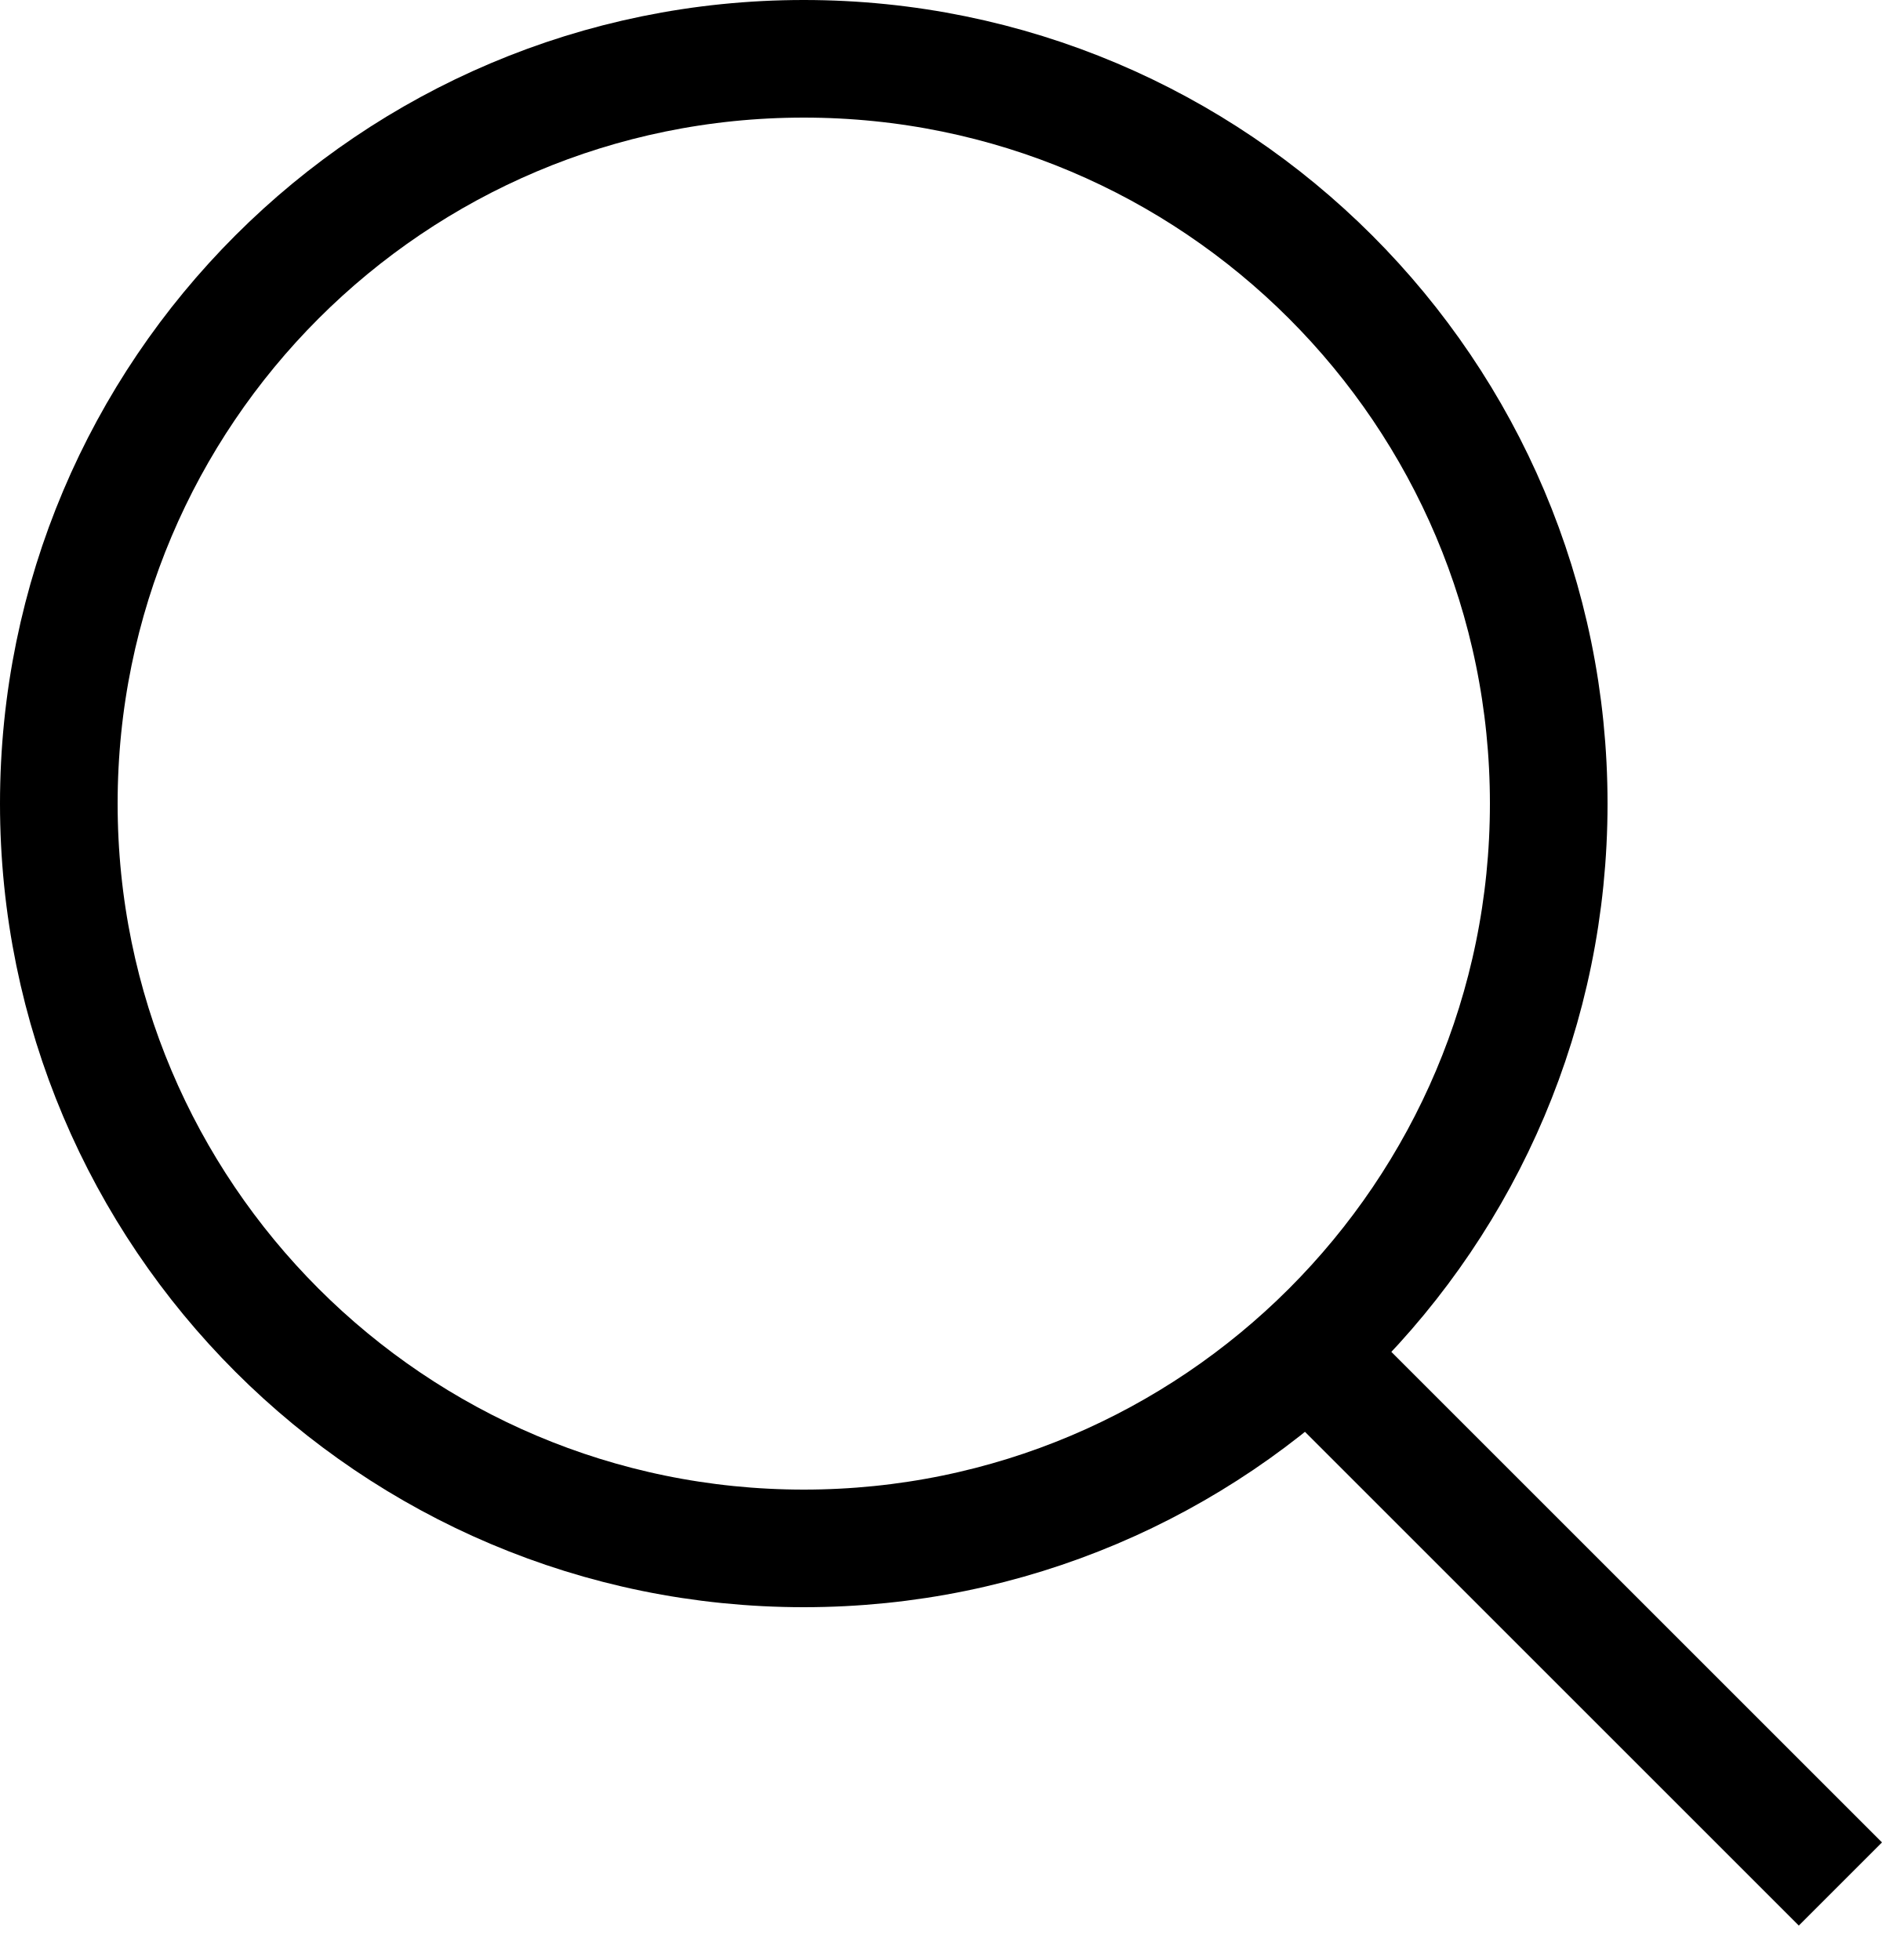
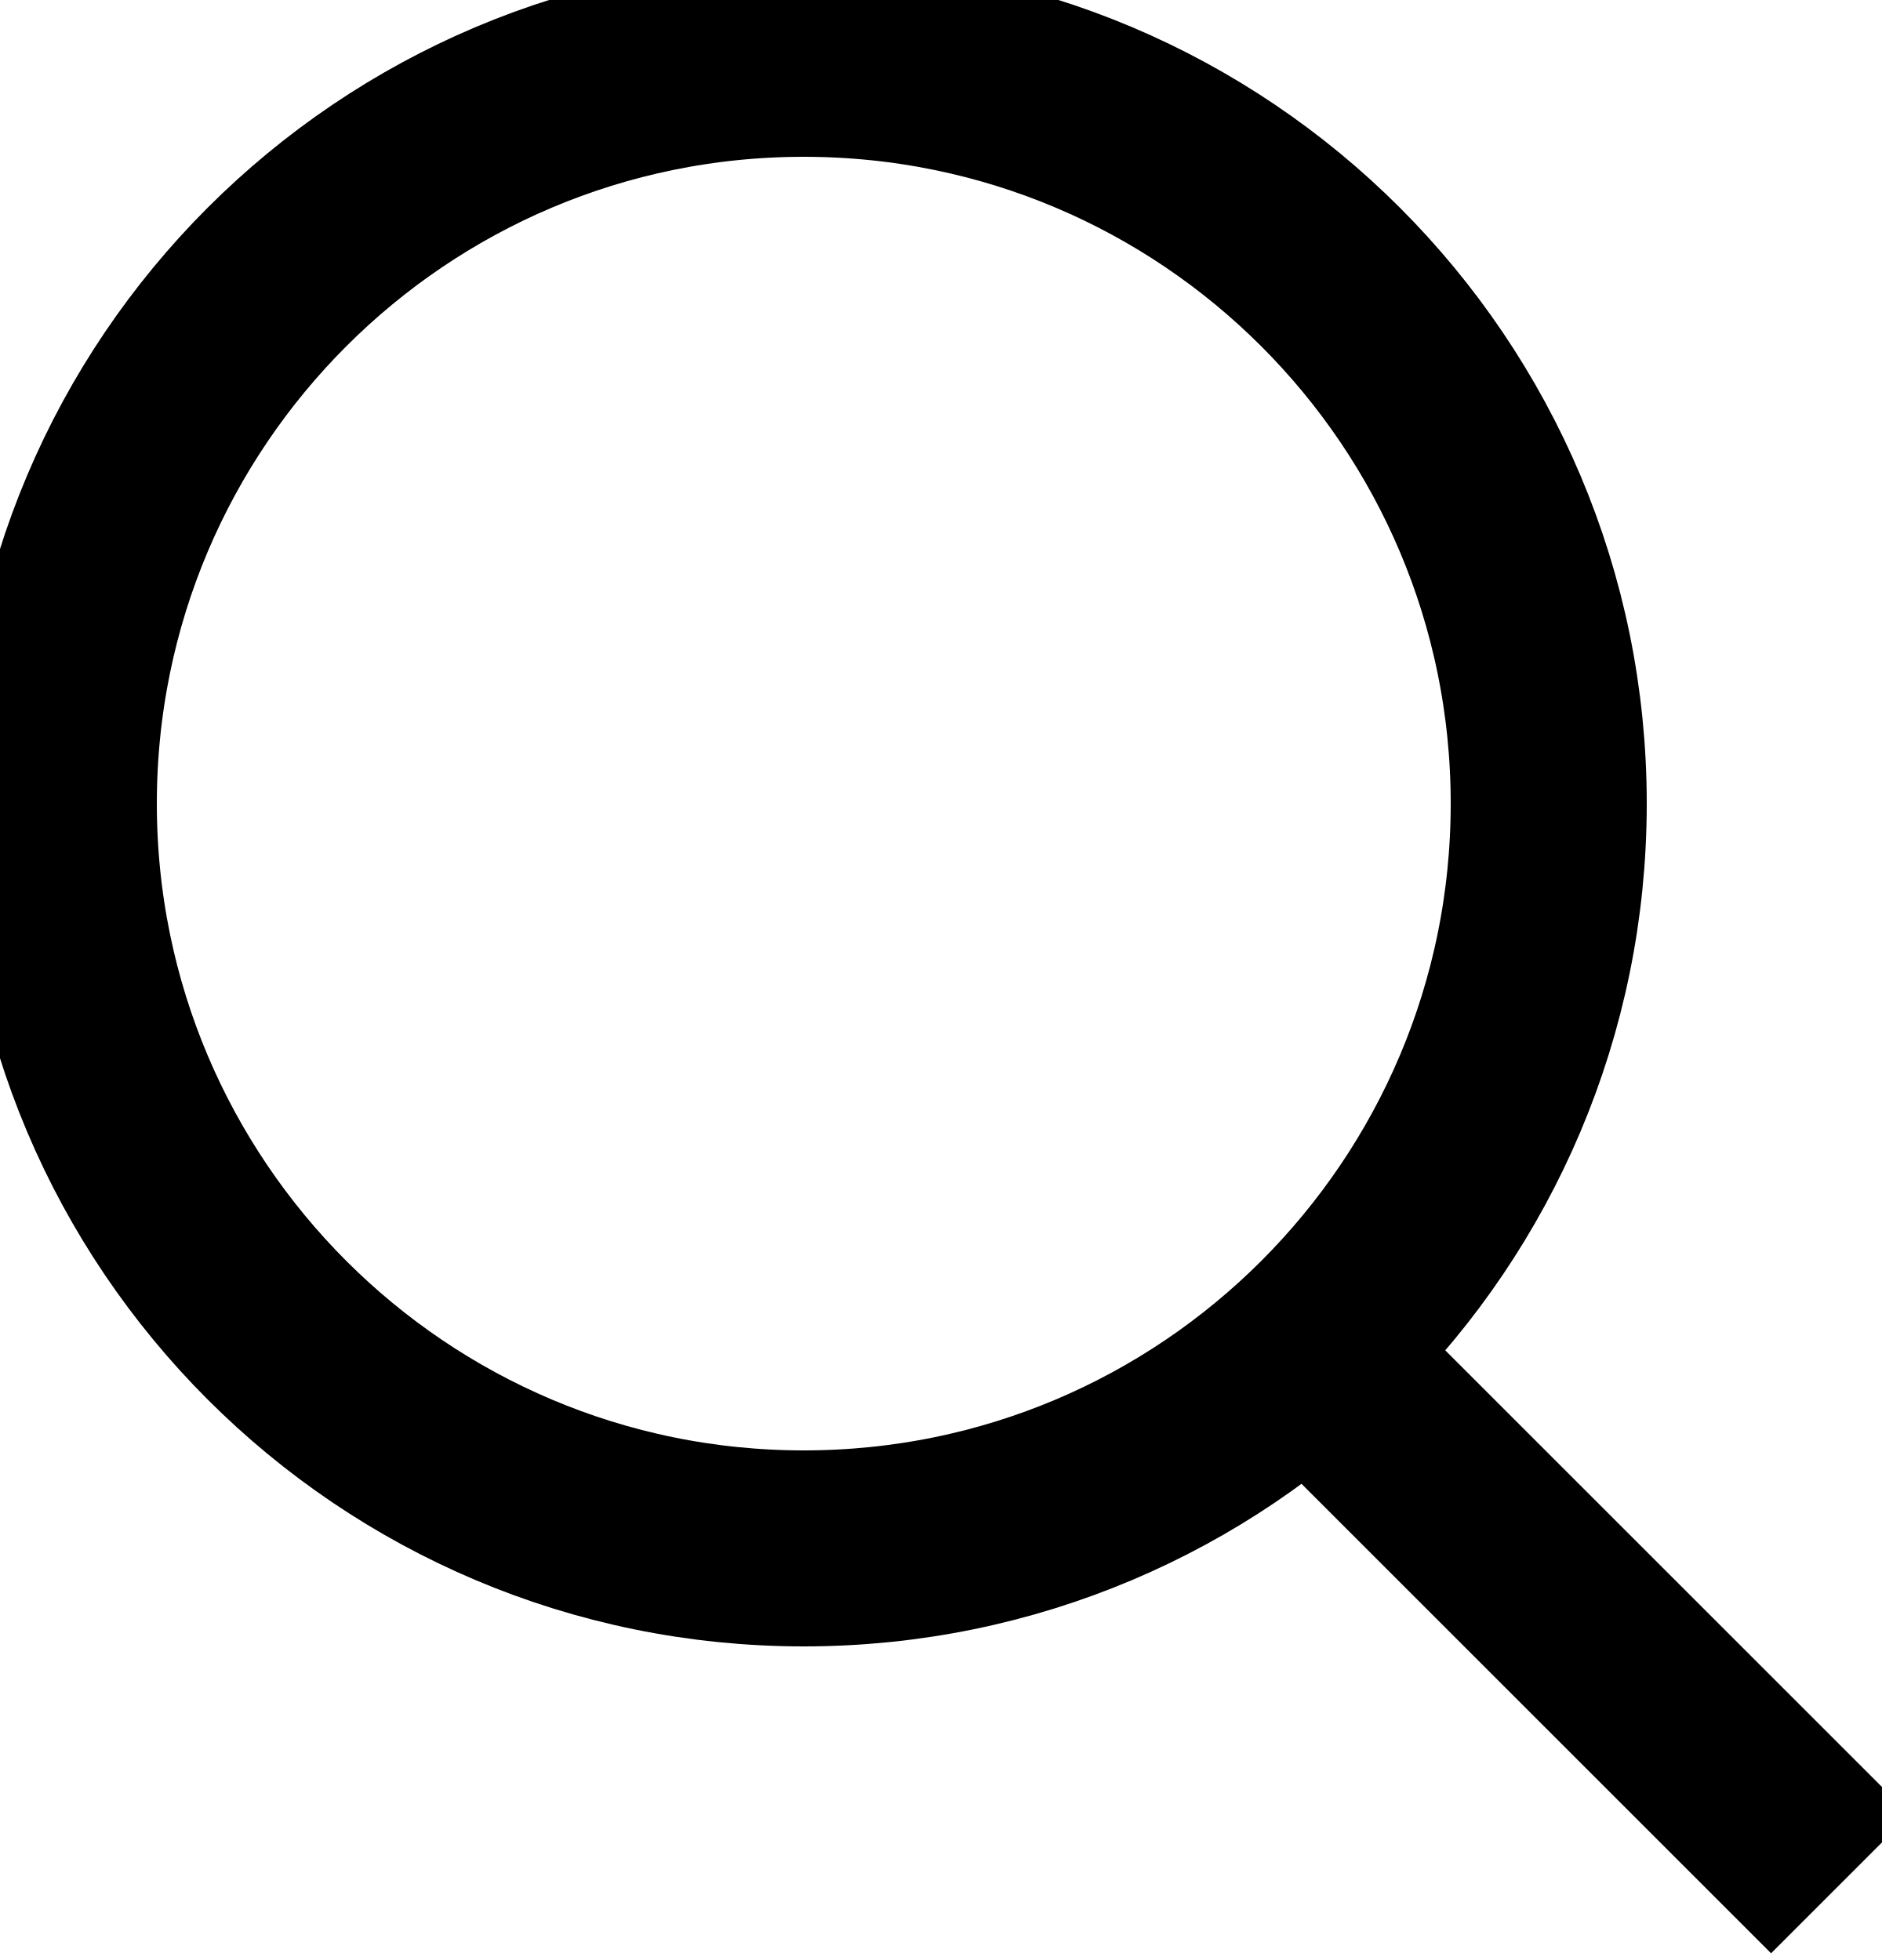
<svg xmlns="http://www.w3.org/2000/svg" width="48" height="50" viewBox="0 0 48 50" fill="none">
-   <circle cx="20.5" cy="20.5" r="19" stroke="currentColor" stroke-width="3" />
-   <line x1="46.939" y1="48.061" x2="33.939" y2="35.061" stroke="currentColor" stroke-width="3" />
+   <circle cx="20.5" cy="20.5" r="19" stroke="currentColor" stroke-width="5" />
+   <line x1="46.939" y1="48.061" x2="33.939" y2="35.061" stroke="currentColor" stroke-width="5" />
</svg>
